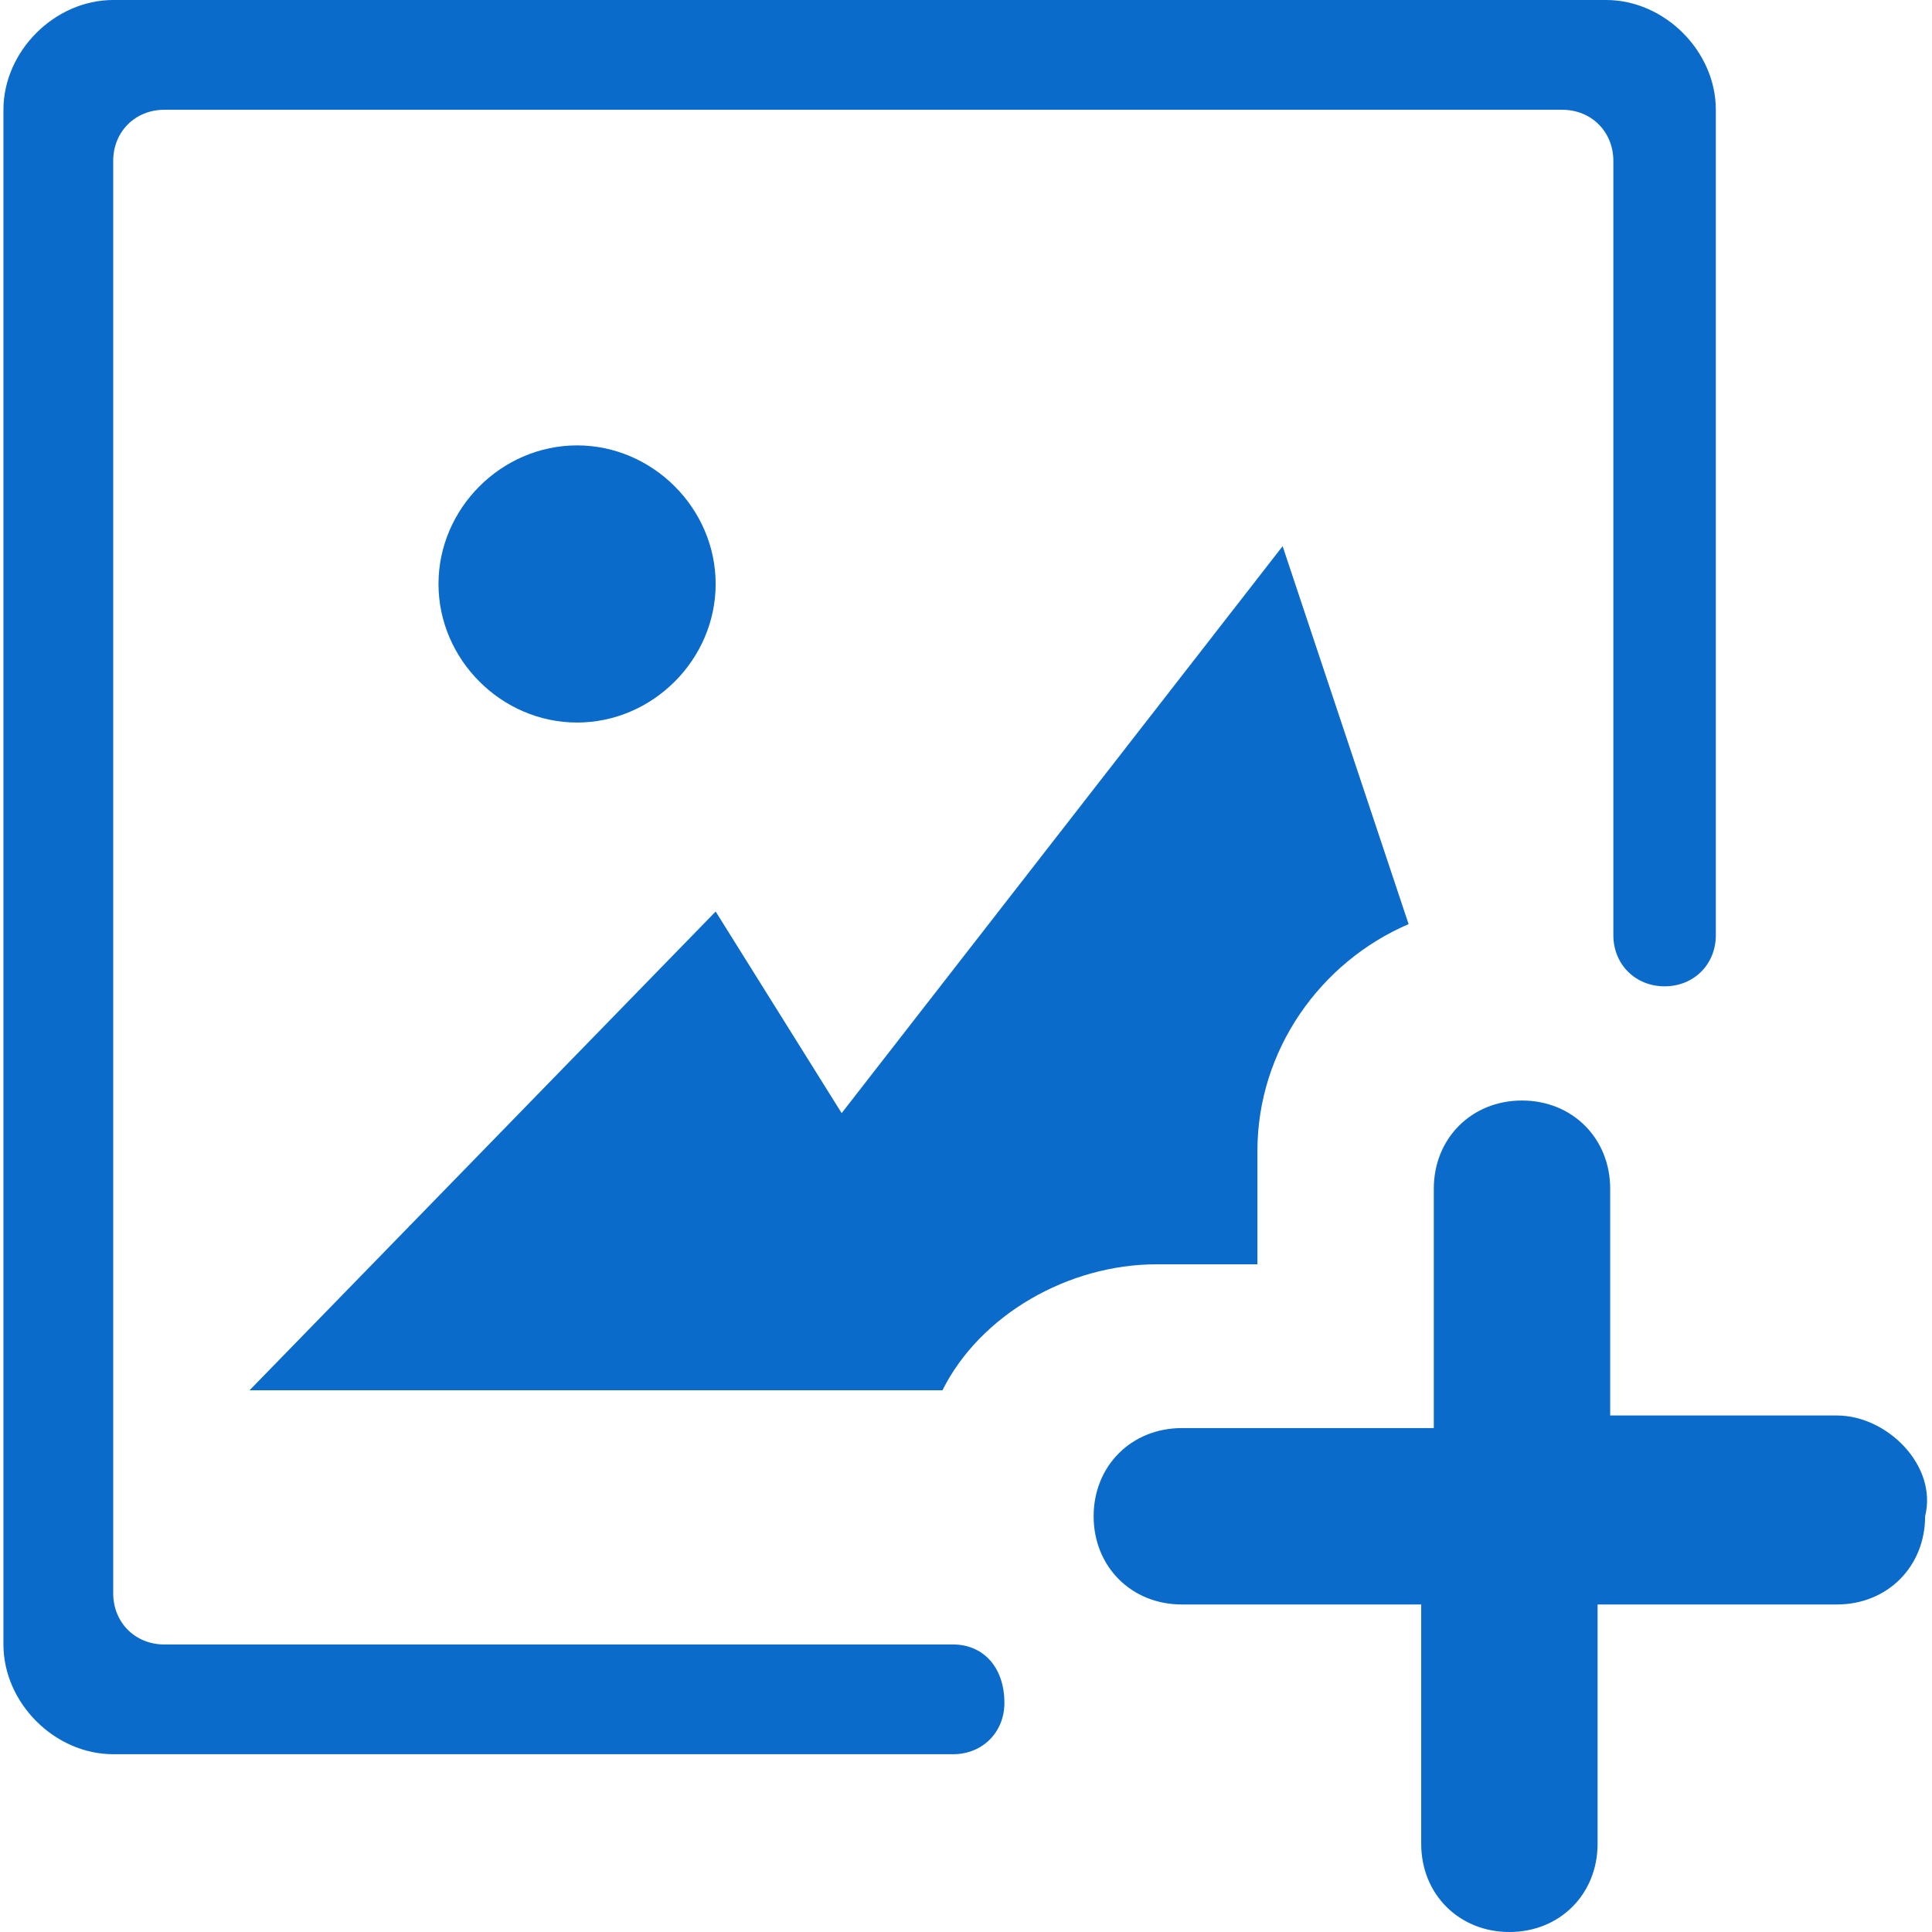
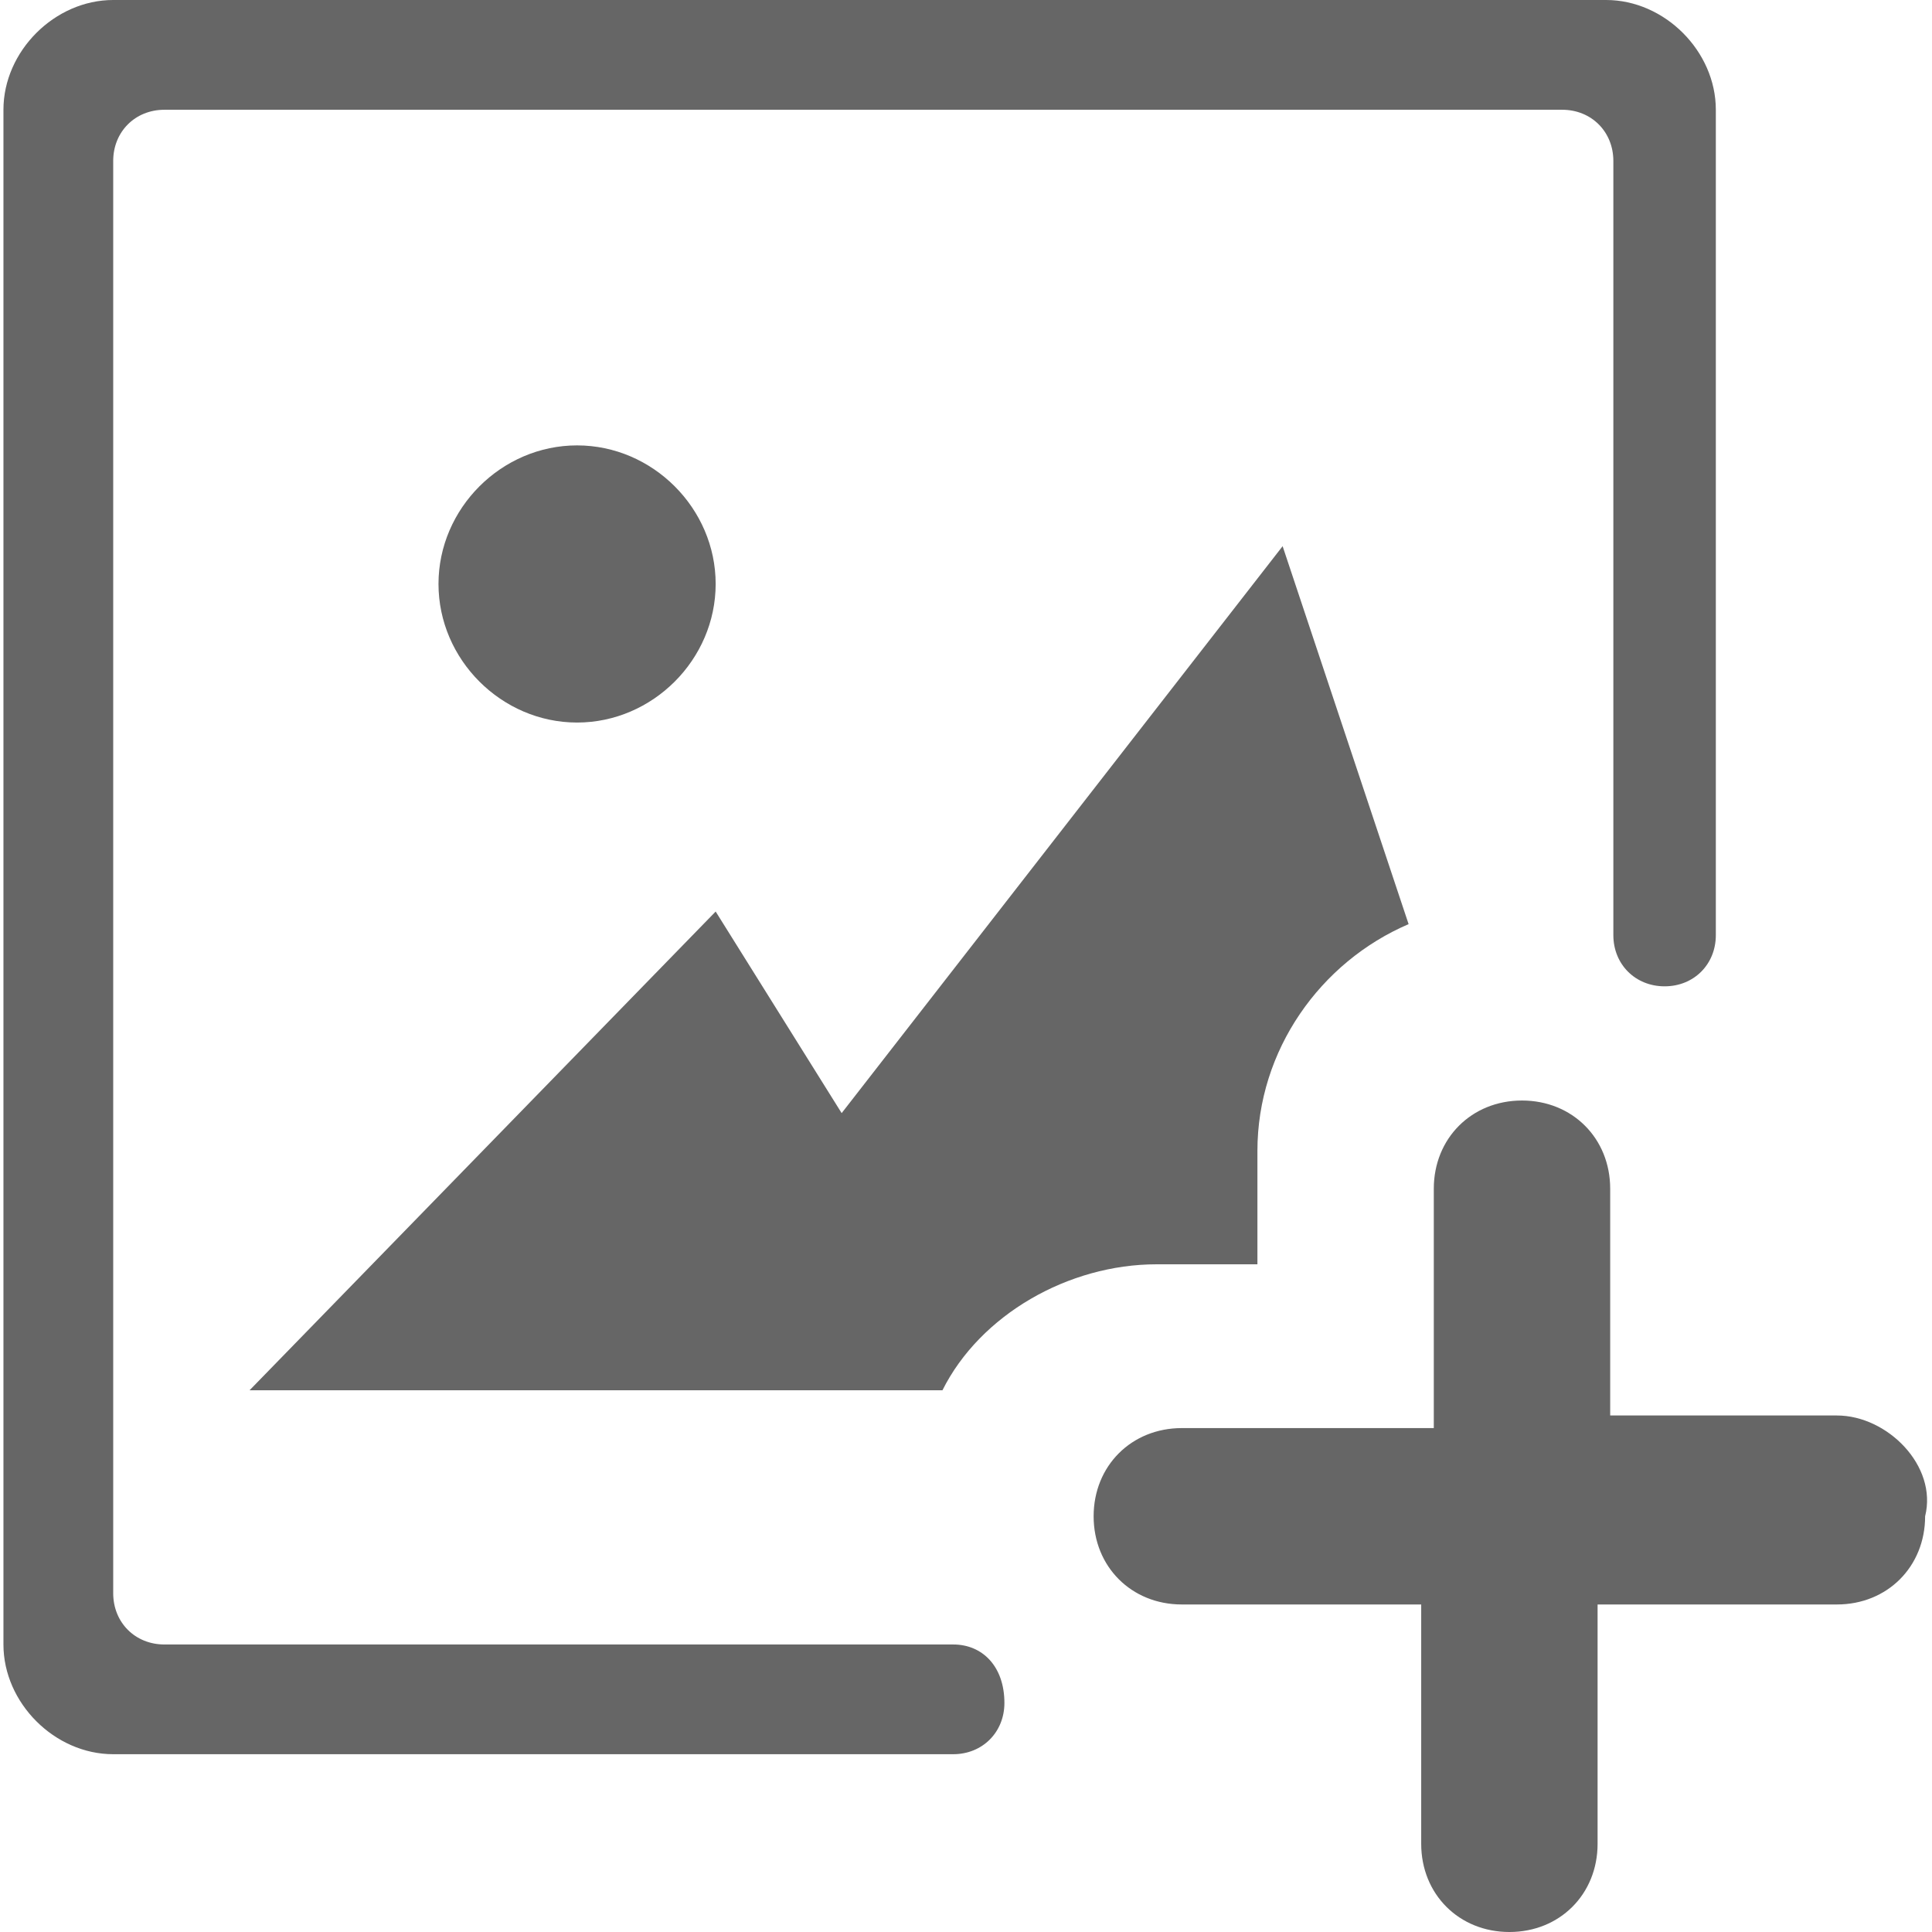
<svg xmlns="http://www.w3.org/2000/svg" t="1715234815334" class="icon" viewBox="0 0 1024 1024" version="1.1" p-id="2234" width="72" height="72">
-   <path d="M973.61 750.237 853.432 750.237 853.432 630.04c0-26.71-20.033-46.744-46.744-46.744s-46.744 20.034-46.744 46.744l0 126.875L626.391 756.915c-26.71 0-46.744 20.033-46.744 46.744s20.033 46.744 46.744 46.744l126.875 0 0 126.855c0 26.71 20.033 46.744 46.744 46.744 26.71 0 46.744-20.034 46.744-46.744L846.754 850.403 973.61 850.403c26.712 0 46.744-20.032 46.744-46.744C1027.032 776.949 1000.322 750.237 973.61 750.237L973.61 750.237 973.61 750.237zM505.222 871.61 505.222 871.61 87.138 871.61c-15.501 0-27.136-11.634-27.136-27.176l0-759.112c0-15.512 11.635-27.146 27.136-27.146l740.858 0c15.48 0 27.116 11.635 27.116 27.146l0 410.313 0 0 0 0c0 15.501 11.656 27.137 27.177 27.137 15.5 0 27.136-11.636 27.136-27.137l0 0 0 0L909.425 58.177c0-31.031-27.136-58.178-58.177-58.178L60.001-0.001C28.98-0.001 1.824 27.146 1.824 58.177l0 813.433c0 31.001 27.156 58.157 58.177 58.157l445.221 0 0 0c15.5 0 27.136-11.656 27.136-27.156C532.356 883.224 520.721 871.61 505.222 871.61L505.222 871.61 505.222 871.61zM499.514 736.882c20.033-40.066 66.777-66.777 113.521-66.777l53.421 0 0-60.098c0-53.422 33.39-100.166 80.133-120.198l0 0 0 0-66.776-200.32-233.718 300.486-66.777-106.843L132.262 736.882 499.514 736.882 499.514 736.882 499.514 736.882zM379.316 309.51c0-40.055-33.389-73.444-73.453-73.444s-73.454 33.39-73.454 73.444c0 40.067 33.389 73.454 73.454 73.454S379.316 349.577 379.316 309.51L379.316 309.51 379.316 309.51z" fill="#0b6bcb" p-id="2235" />
+   <path d="M973.61 750.237 853.432 750.237 853.432 630.04c0-26.71-20.033-46.744-46.744-46.744s-46.744 20.034-46.744 46.744l0 126.875L626.391 756.915c-26.71 0-46.744 20.033-46.744 46.744s20.033 46.744 46.744 46.744l126.875 0 0 126.855c0 26.71 20.033 46.744 46.744 46.744 26.71 0 46.744-20.034 46.744-46.744L846.754 850.403 973.61 850.403c26.712 0 46.744-20.032 46.744-46.744C1027.032 776.949 1000.322 750.237 973.61 750.237L973.61 750.237 973.61 750.237zM505.222 871.61 505.222 871.61 87.138 871.61c-15.501 0-27.136-11.634-27.136-27.176l0-759.112c0-15.512 11.635-27.146 27.136-27.146l740.858 0c15.48 0 27.116 11.635 27.116 27.146l0 410.313 0 0 0 0c0 15.501 11.656 27.137 27.177 27.137 15.5 0 27.136-11.636 27.136-27.137l0 0 0 0L909.425 58.177c0-31.031-27.136-58.178-58.177-58.178L60.001-0.001C28.98-0.001 1.824 27.146 1.824 58.177l0 813.433c0 31.001 27.156 58.157 58.177 58.157l445.221 0 0 0c15.5 0 27.136-11.656 27.136-27.156C532.356 883.224 520.721 871.61 505.222 871.61L505.222 871.61 505.222 871.61zM499.514 736.882c20.033-40.066 66.777-66.777 113.521-66.777l53.421 0 0-60.098c0-53.422 33.39-100.166 80.133-120.198l0 0 0 0-66.776-200.32-233.718 300.486-66.777-106.843L132.262 736.882 499.514 736.882 499.514 736.882 499.514 736.882zM379.316 309.51c0-40.055-33.389-73.444-73.453-73.444s-73.454 33.39-73.454 73.444c0 40.067 33.389 73.454 73.454 73.454S379.316 349.577 379.316 309.51L379.316 309.51 379.316 309.51z" fill="#666666" p-id="2235" />
</svg>
